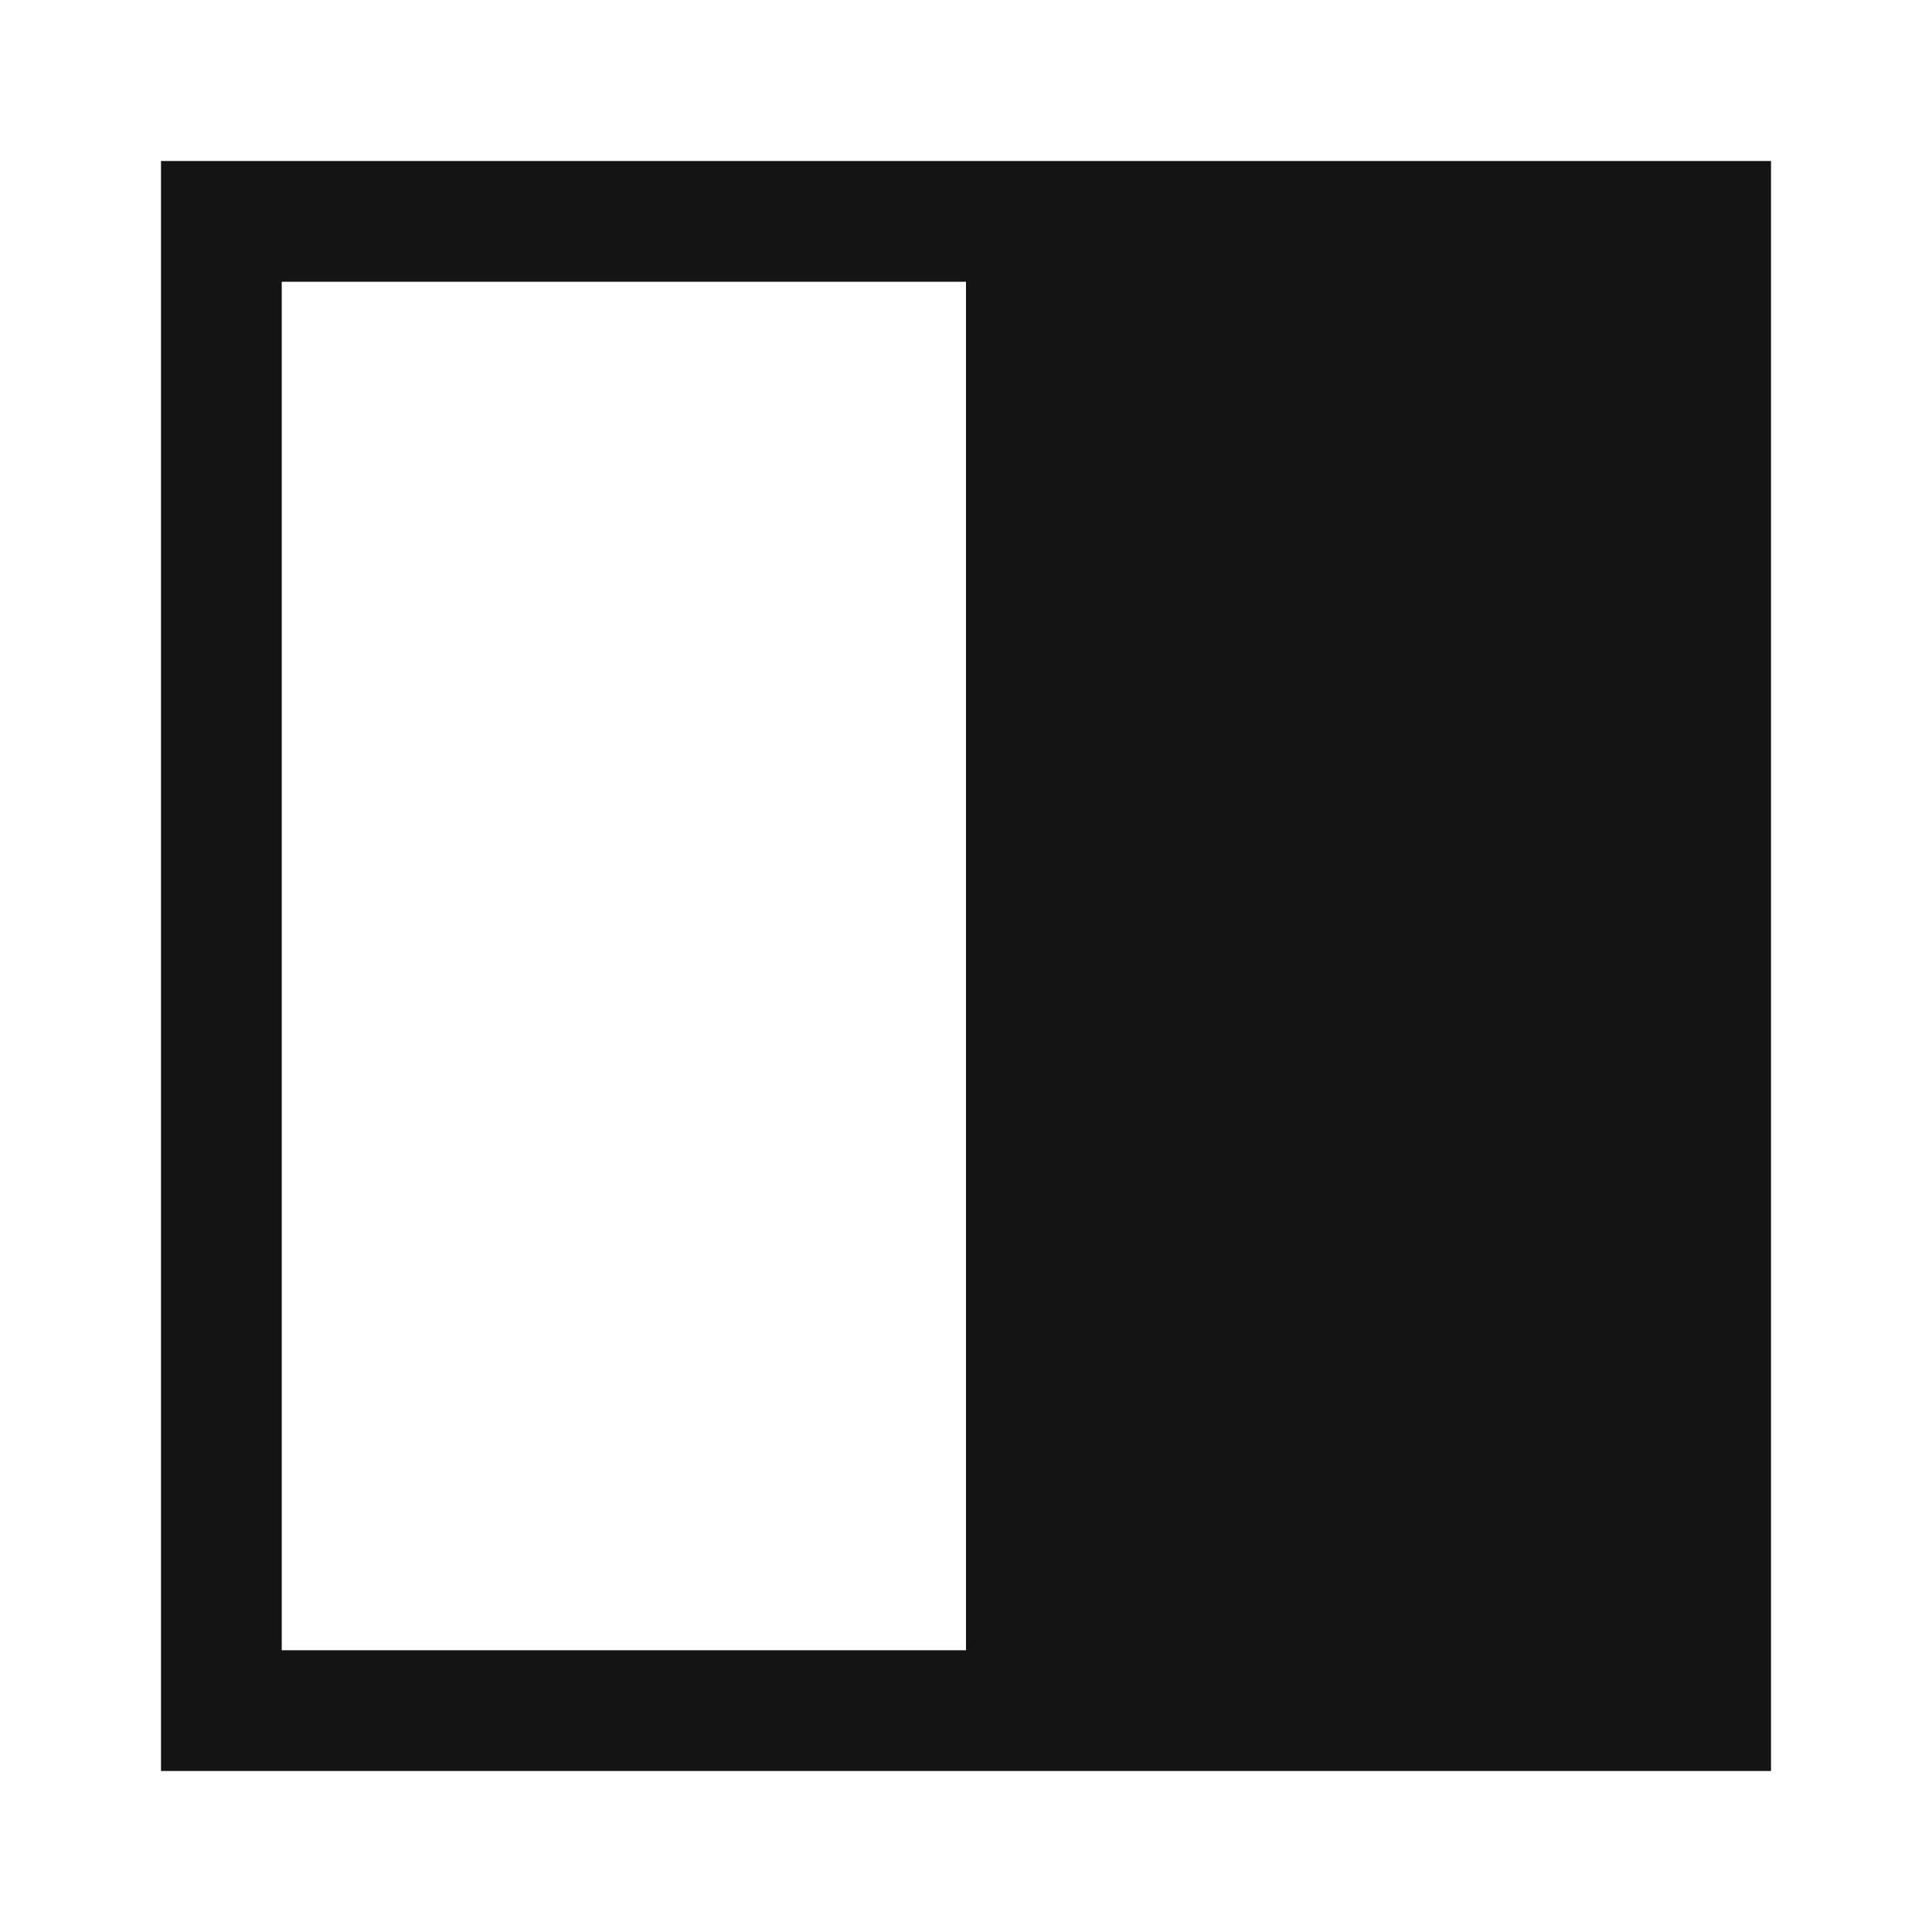
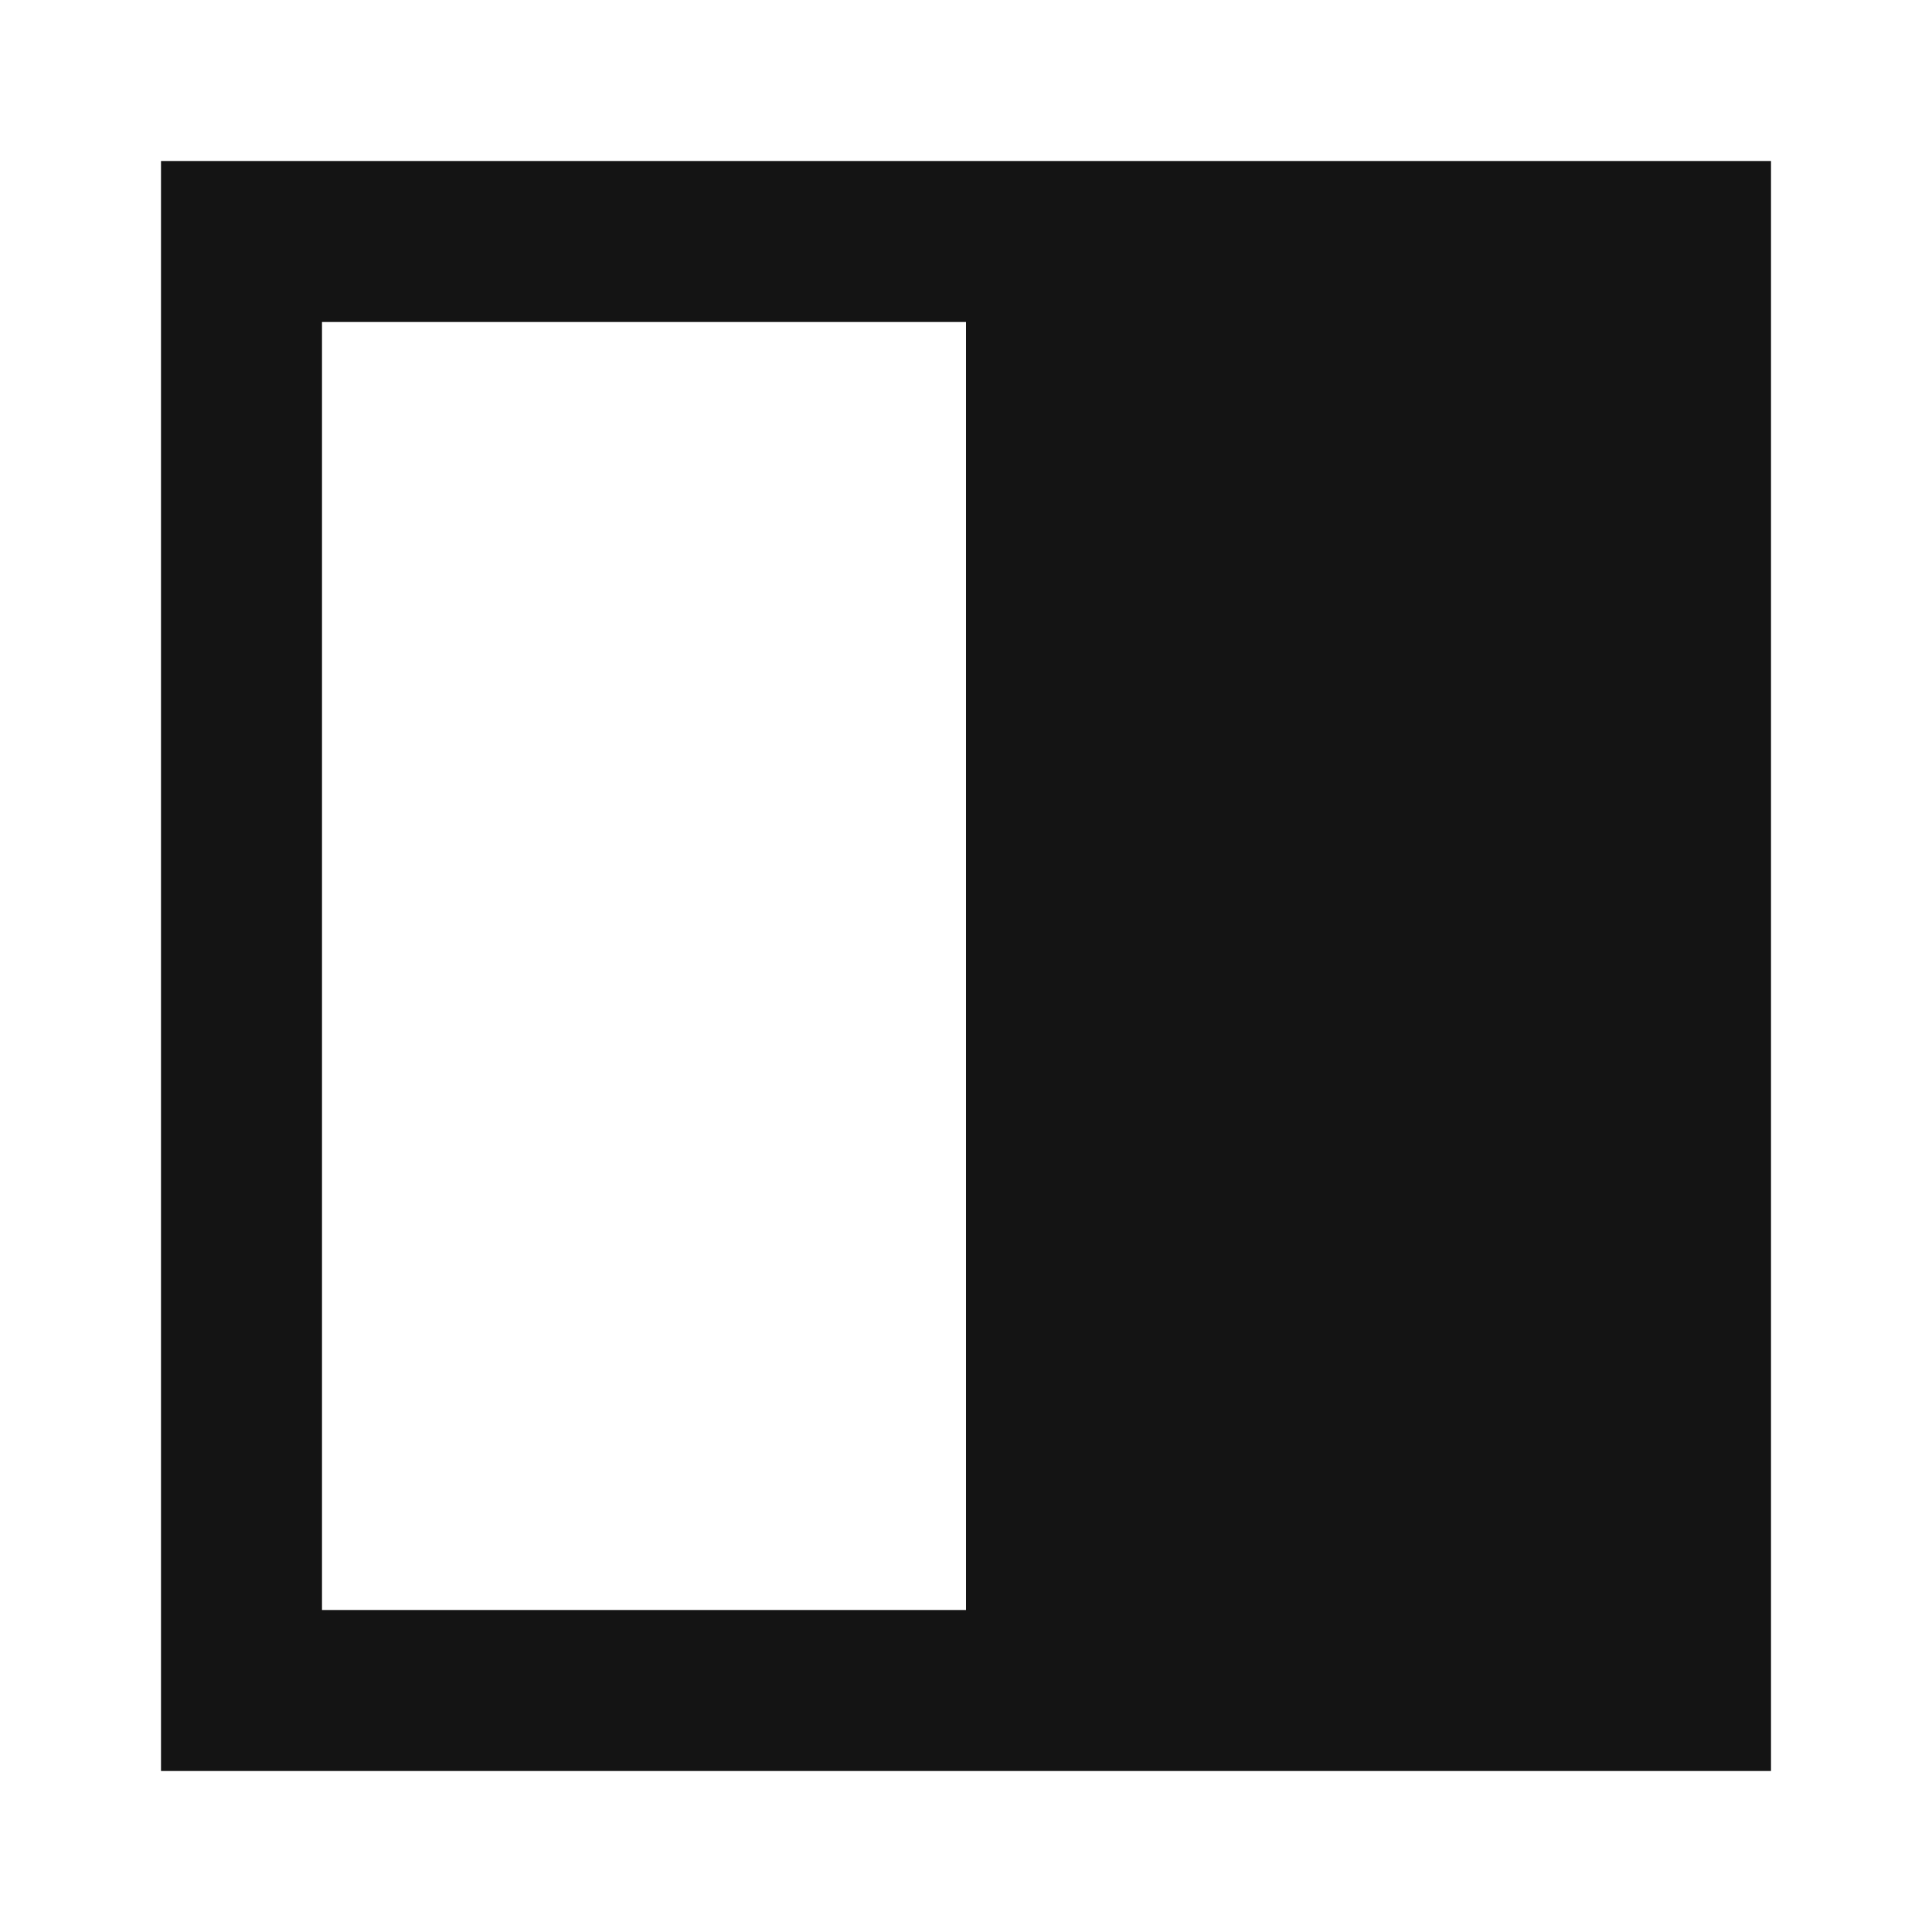
<svg xmlns="http://www.w3.org/2000/svg" width="24" height="24" viewBox="0 0 24 24" fill="none">
-   <path fill-rule="evenodd" clip-rule="evenodd" d="M2 2H12H22V22H12H2V2ZM12 20.5V3.5H3.5V20.5H12Z" fill="#141414" />
+   <path fill-rule="evenodd" clip-rule="evenodd" d="M12 20V4H4V20H12ZM12 2H20H22V4V20V22H20H12H4H2V20V4V2H4H12Z" fill="#141414" />
</svg>
